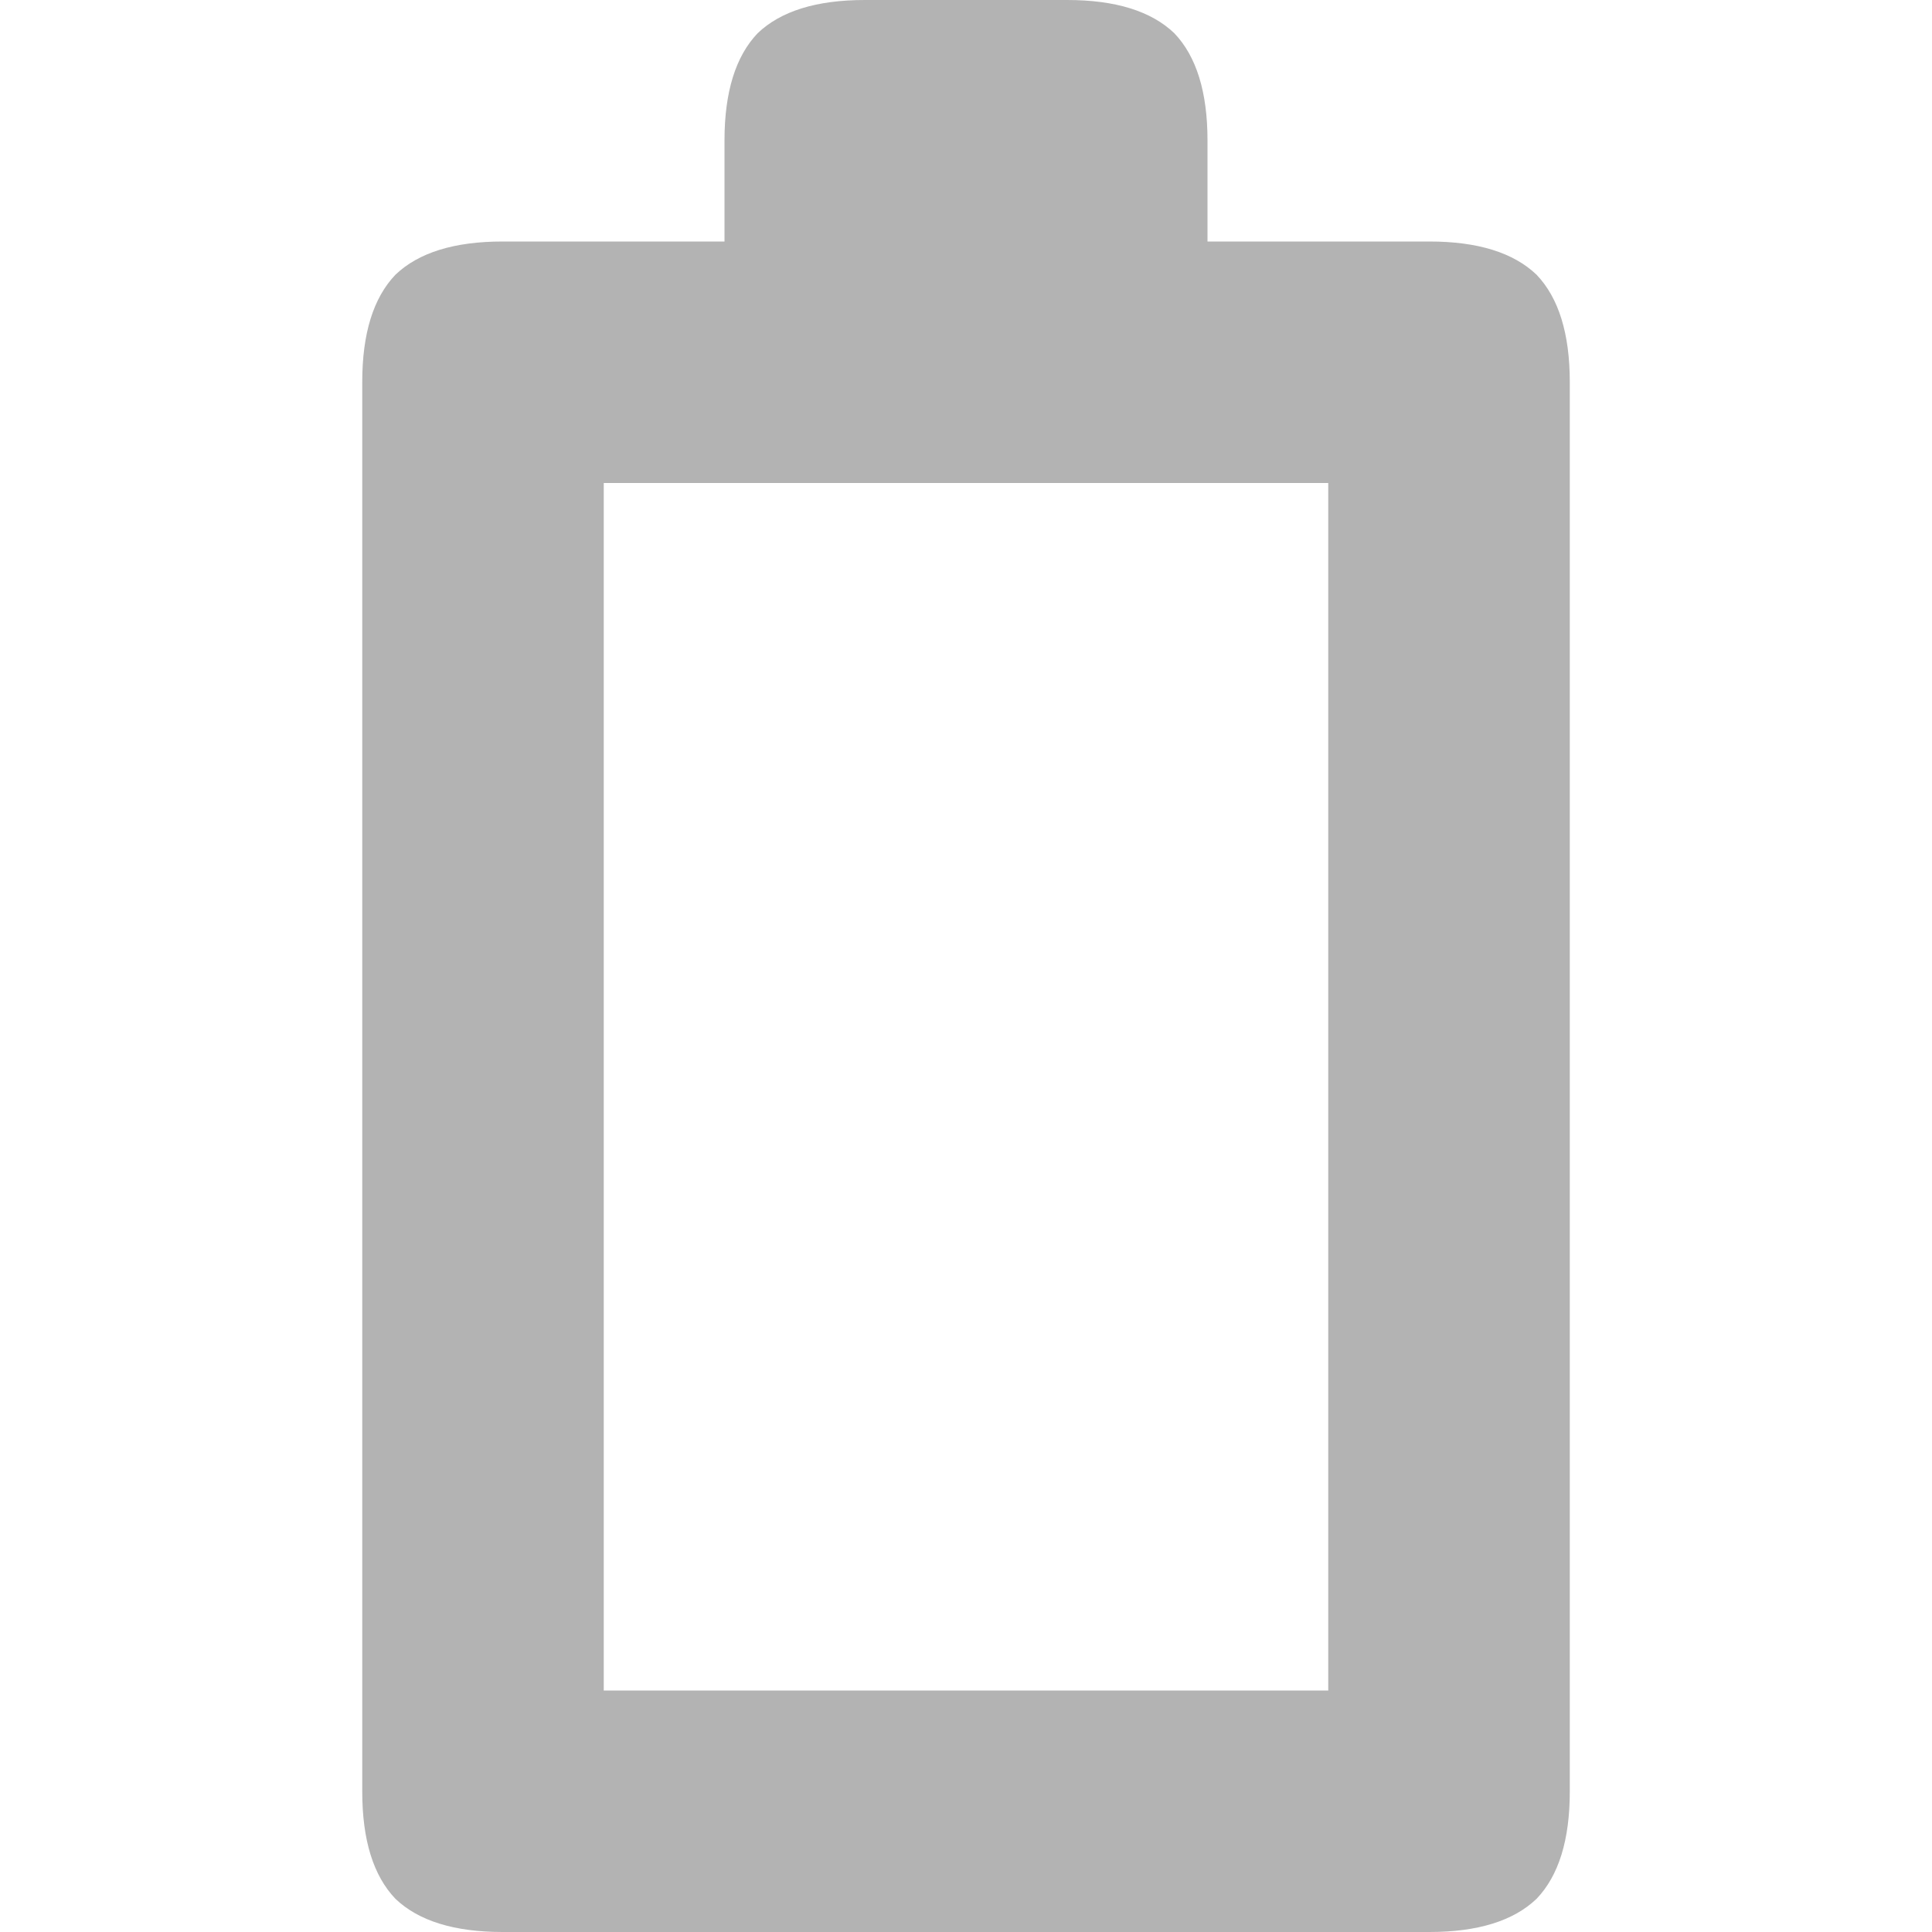
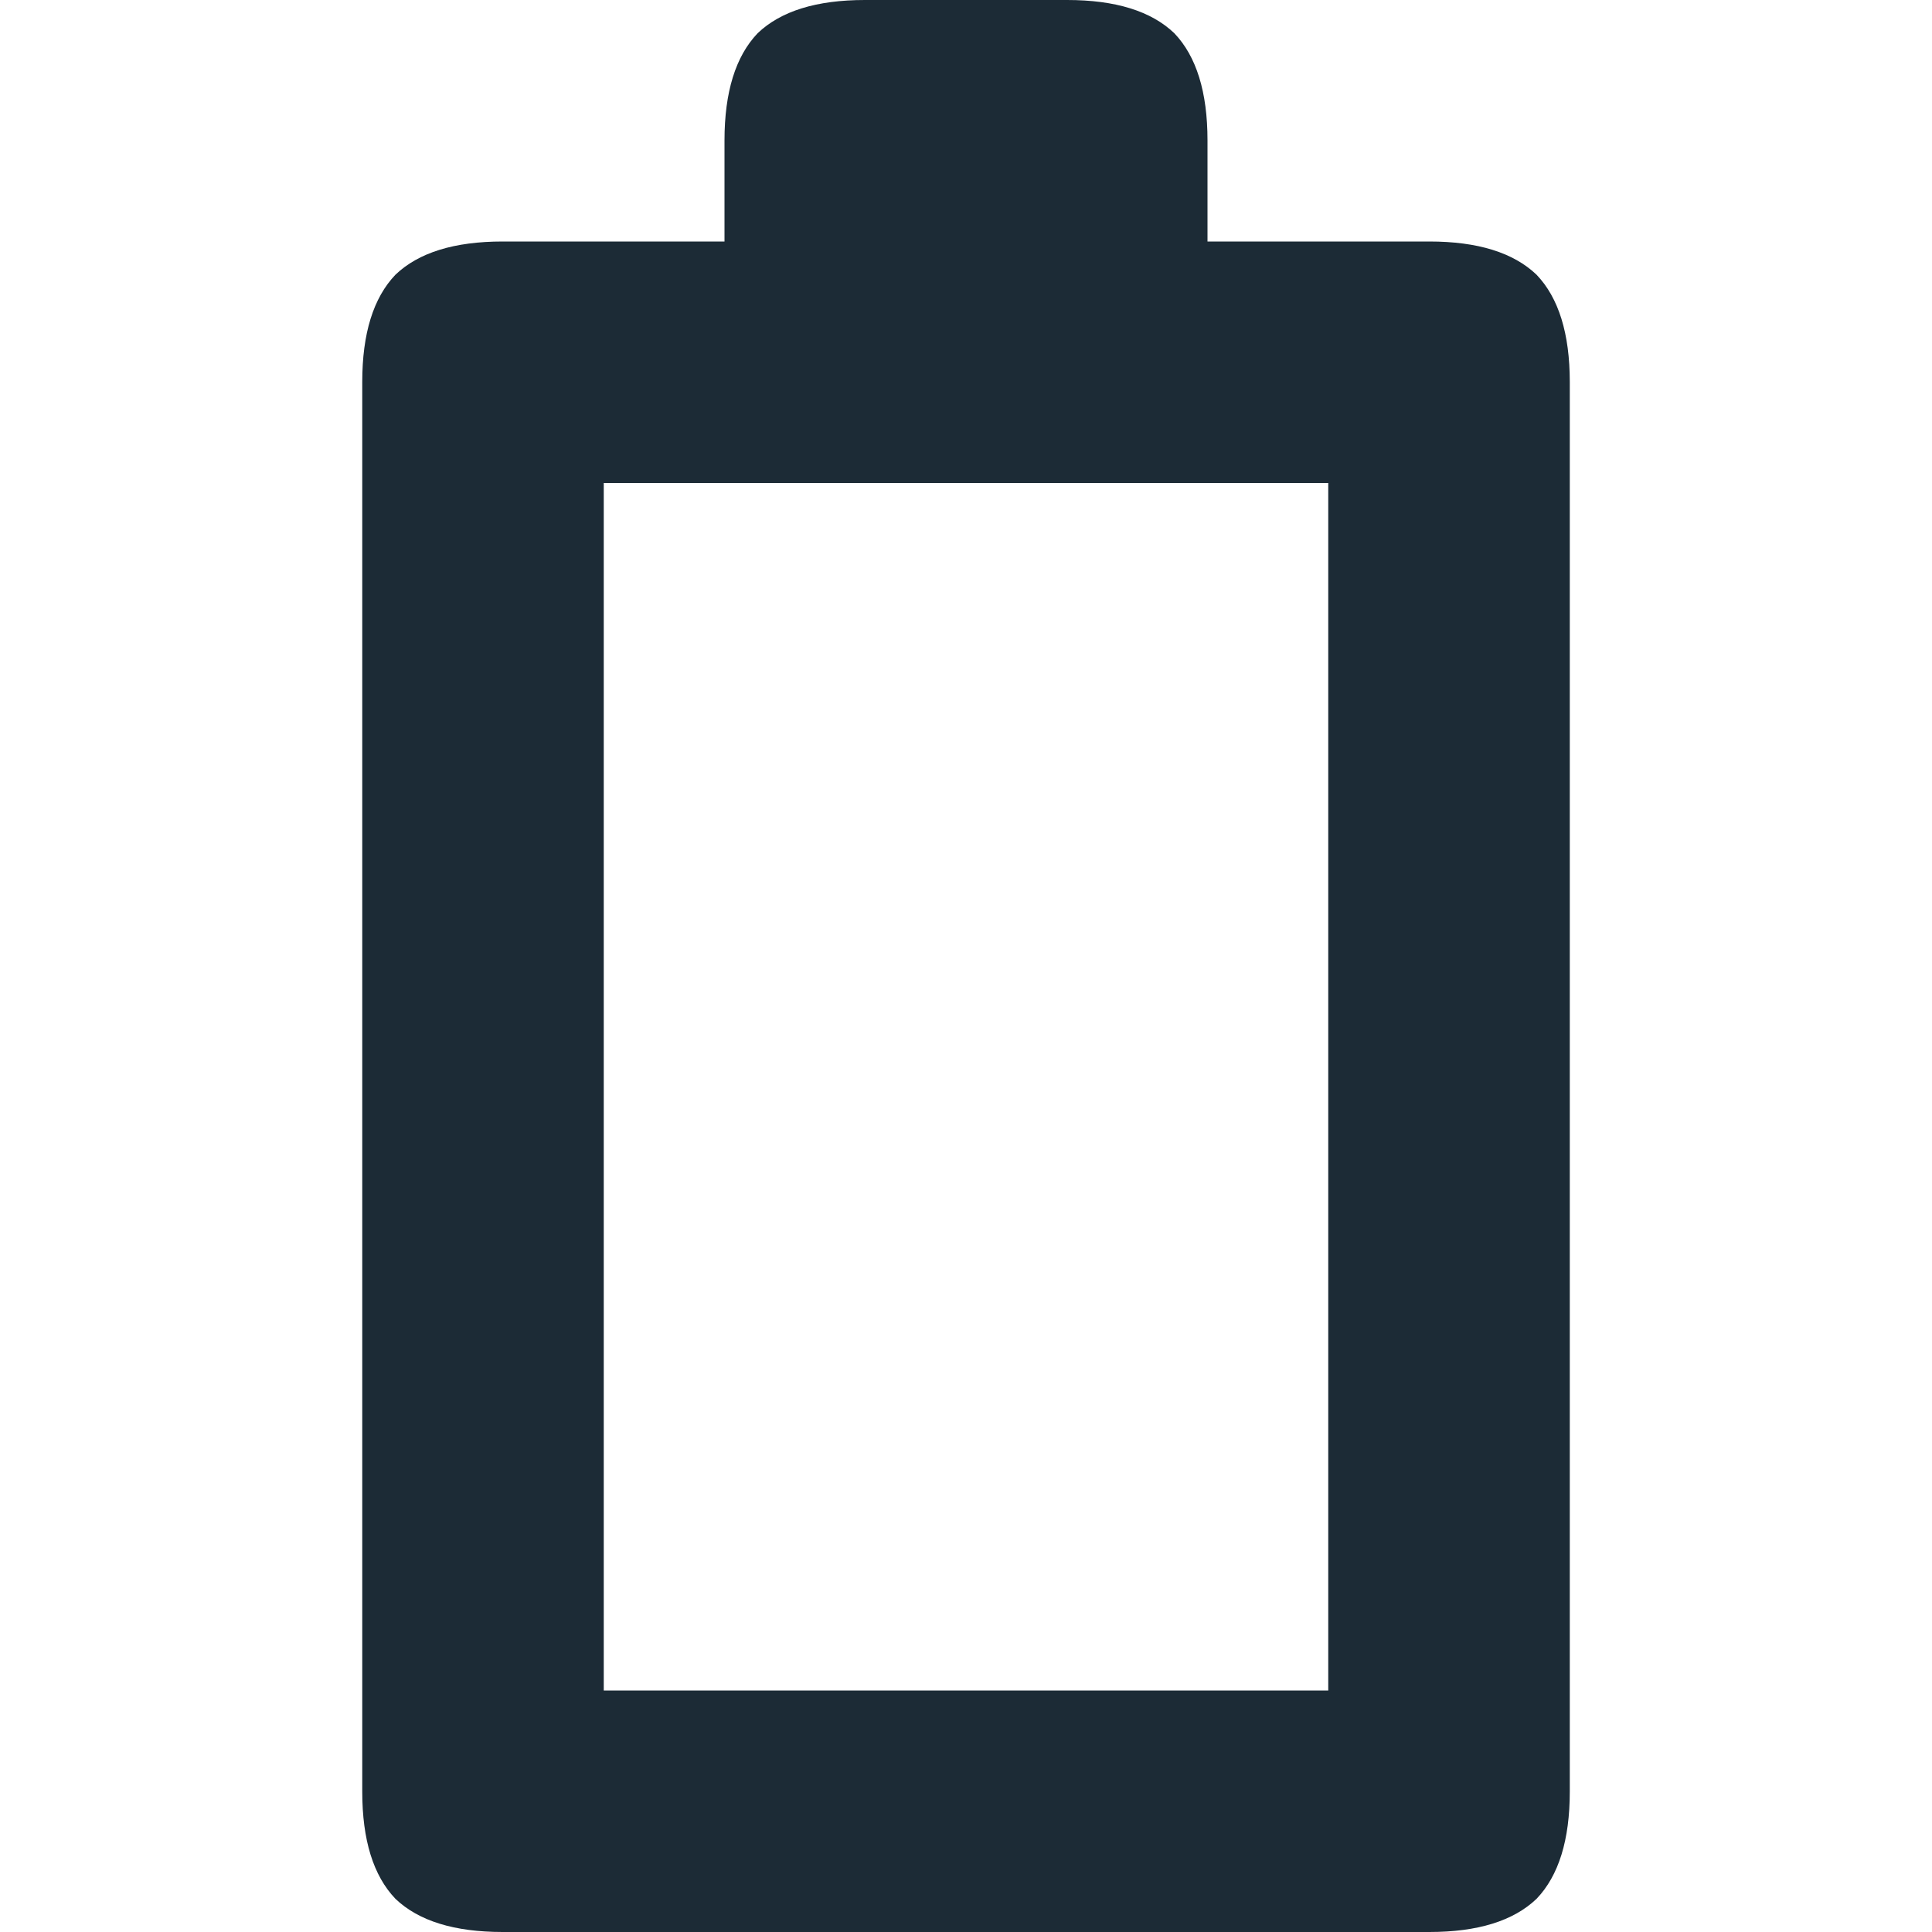
<svg xmlns="http://www.w3.org/2000/svg" version="1.1" x="0px" y="0px" viewBox="0 0 48 48" enable-background="new 0 0 62.5 100" xml:space="preserve" id="svg2" width="48" height="48">
  <defs id="defs8" />
-   <path d="M 38.175,6.825 C 37.6,6.275 36.712,6 35.512,6 L 30,6 30,3.488 C 30,2.288 29.725,1.4 29.175,0.825 28.6,0.275 27.712,0 26.512,0 l -5.025,0 c -1.2,0 -2.088,0.275 -2.663,0.825 C 18.275,1.4 18,2.288 18,3.488 L 18,6 12.488,6 c -1.2,0 -2.088,0.275 -2.663,0.825 C 9.275,7.4 9,8.288 9,9.488 L 9,44.513 c 0,1.2 0.275,2.088 0.825,2.663 C 10.4,47.725 11.288,48 12.488,48 l 23.025,0 c 1.2,0 2.088,-0.275 2.663,-0.825 0.55,-0.575 0.825,-1.463 0.825,-2.663 l 0,-35.025 C 39,8.288 38.725,7.4 38.175,6.825 M 15,12 l 18,0 0,30 -18,0 0,-30" id="path4" style="fill:#b3b3b3" />
+   <path d="M 38.175,6.825 C 37.6,6.275 36.712,6 35.512,6 L 30,6 30,3.488 C 30,2.288 29.725,1.4 29.175,0.825 28.6,0.275 27.712,0 26.512,0 l -5.025,0 c -1.2,0 -2.088,0.275 -2.663,0.825 C 18.275,1.4 18,2.288 18,3.488 L 18,6 12.488,6 c -1.2,0 -2.088,0.275 -2.663,0.825 C 9.275,7.4 9,8.288 9,9.488 L 9,44.513 c 0,1.2 0.275,2.088 0.825,2.663 C 10.4,47.725 11.288,48 12.488,48 l 23.025,0 c 1.2,0 2.088,-0.275 2.663,-0.825 0.55,-0.575 0.825,-1.463 0.825,-2.663 l 0,-35.025 C 39,8.288 38.725,7.4 38.175,6.825 M 15,12 l 18,0 0,30 -18,0 0,-30" id="path4" style="fill:#1c2b36;fill-opacity:1" />
</svg>
